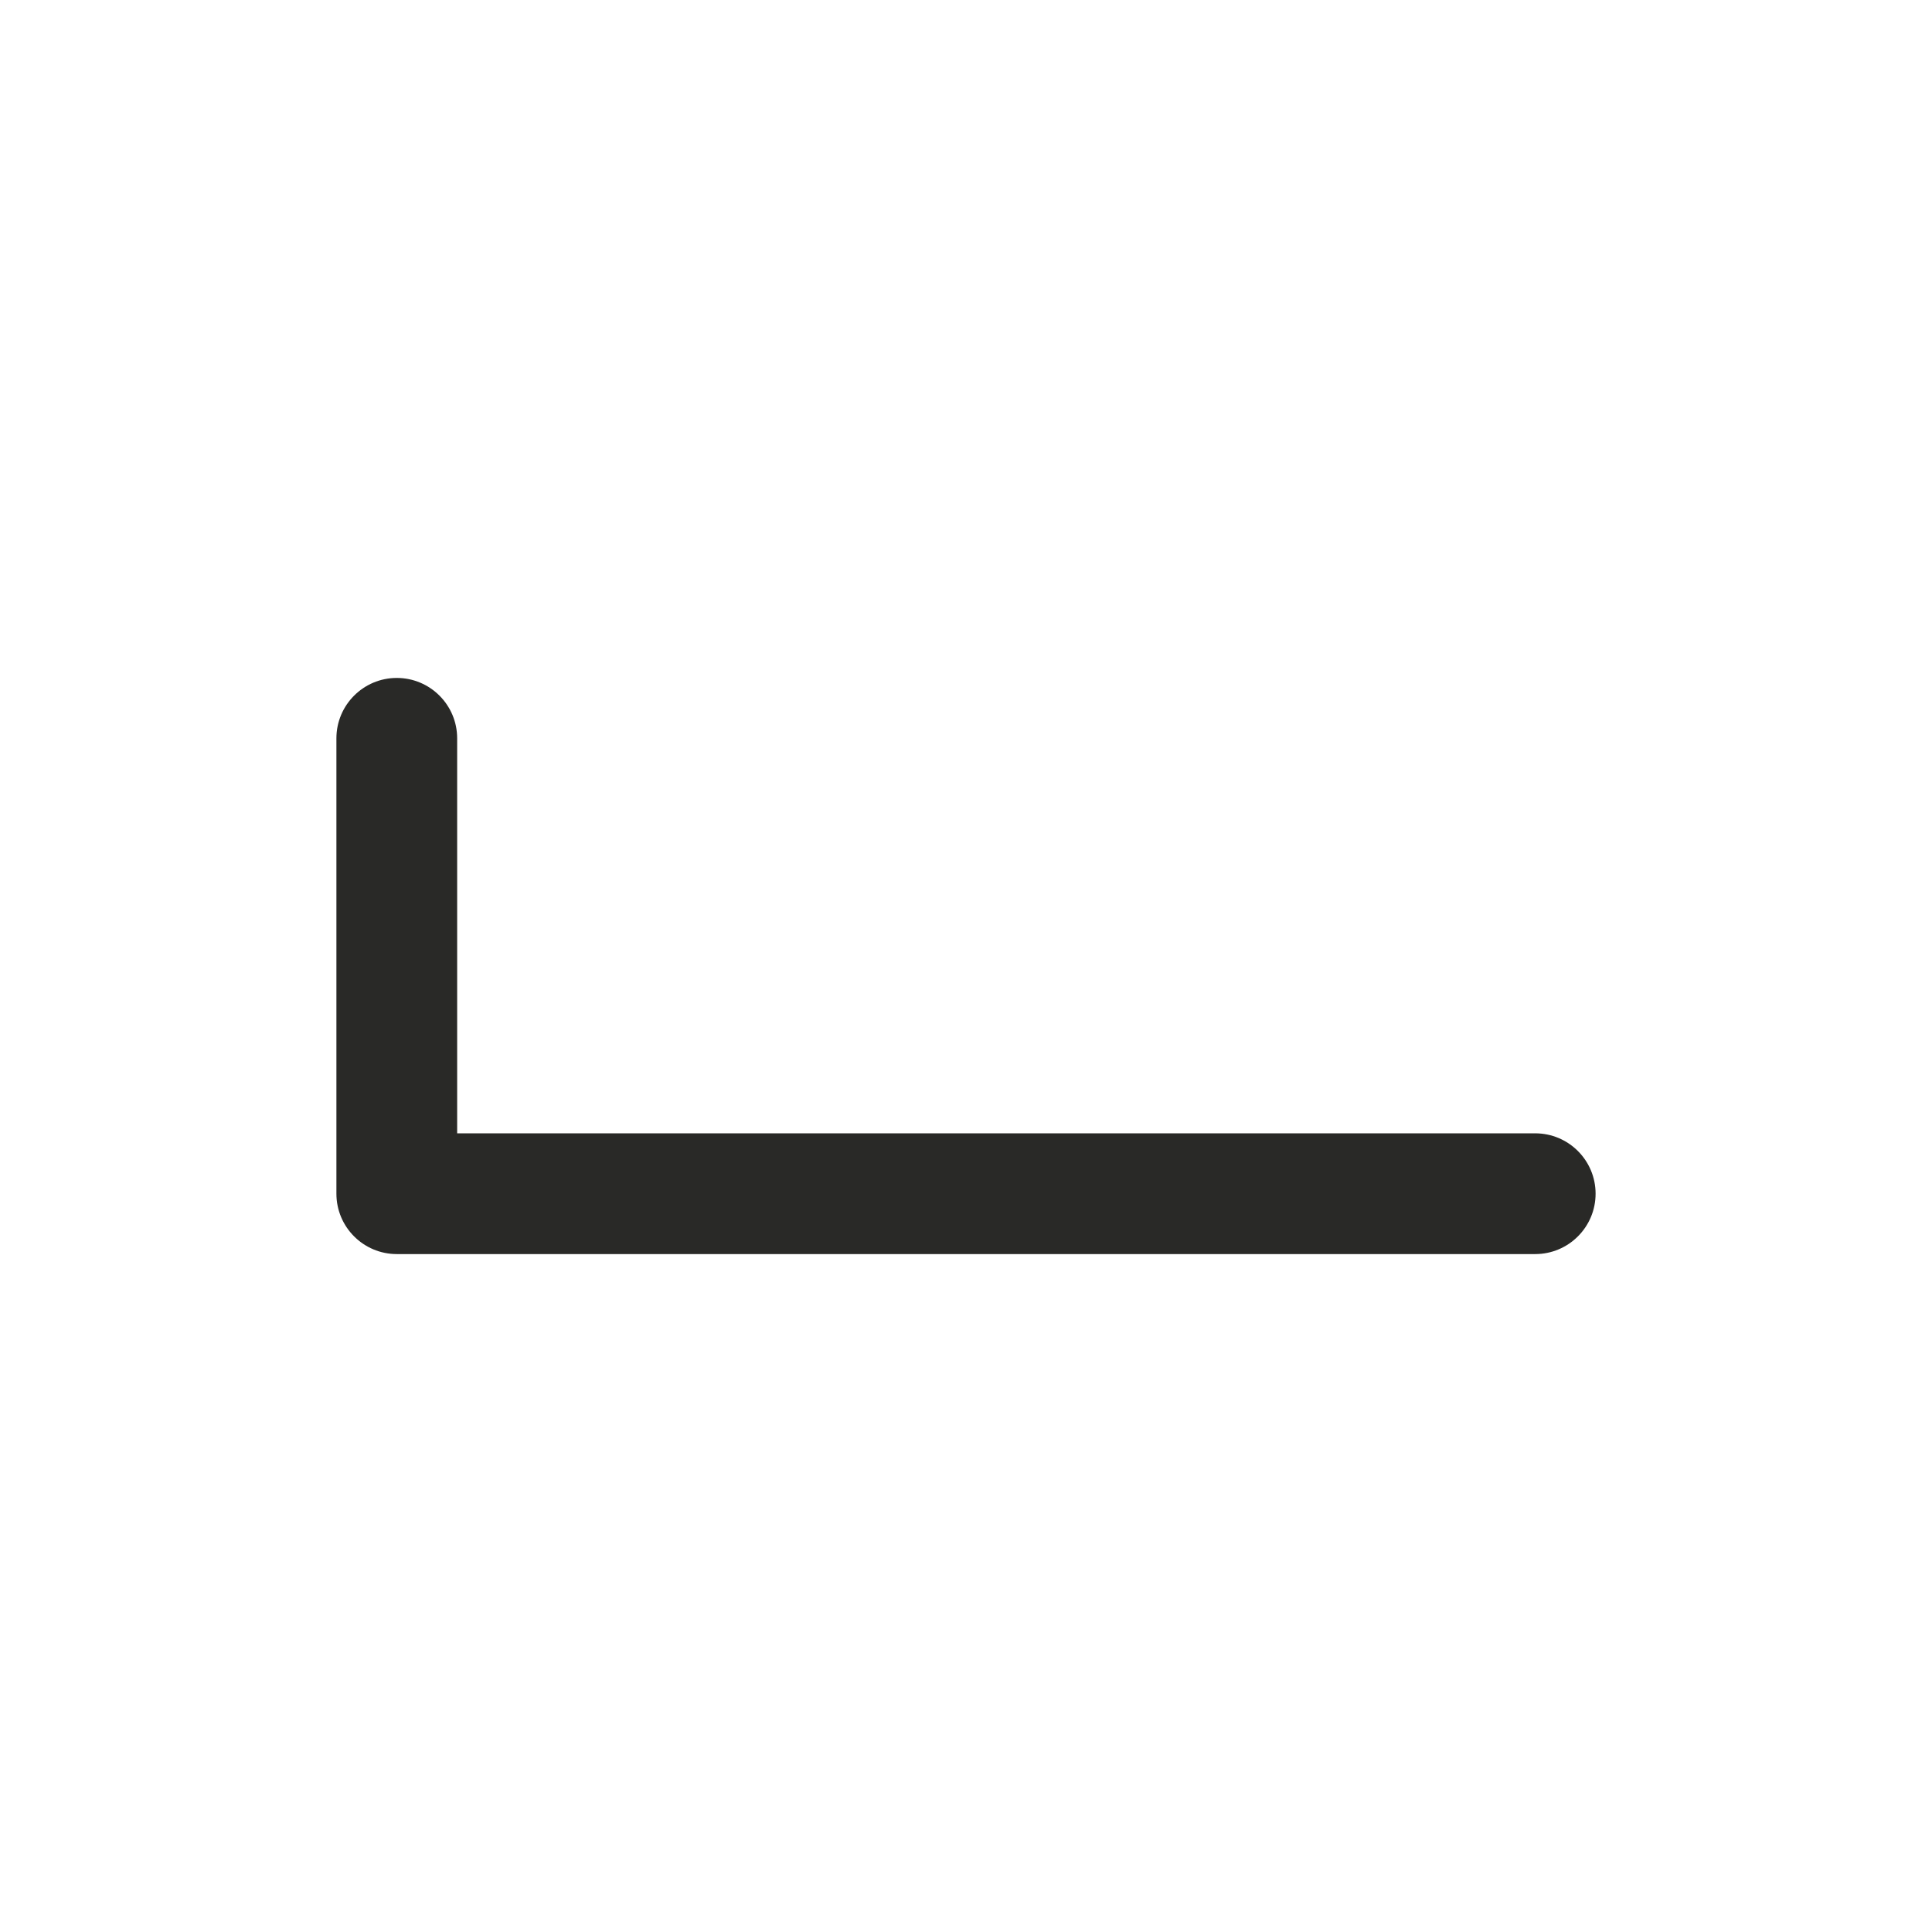
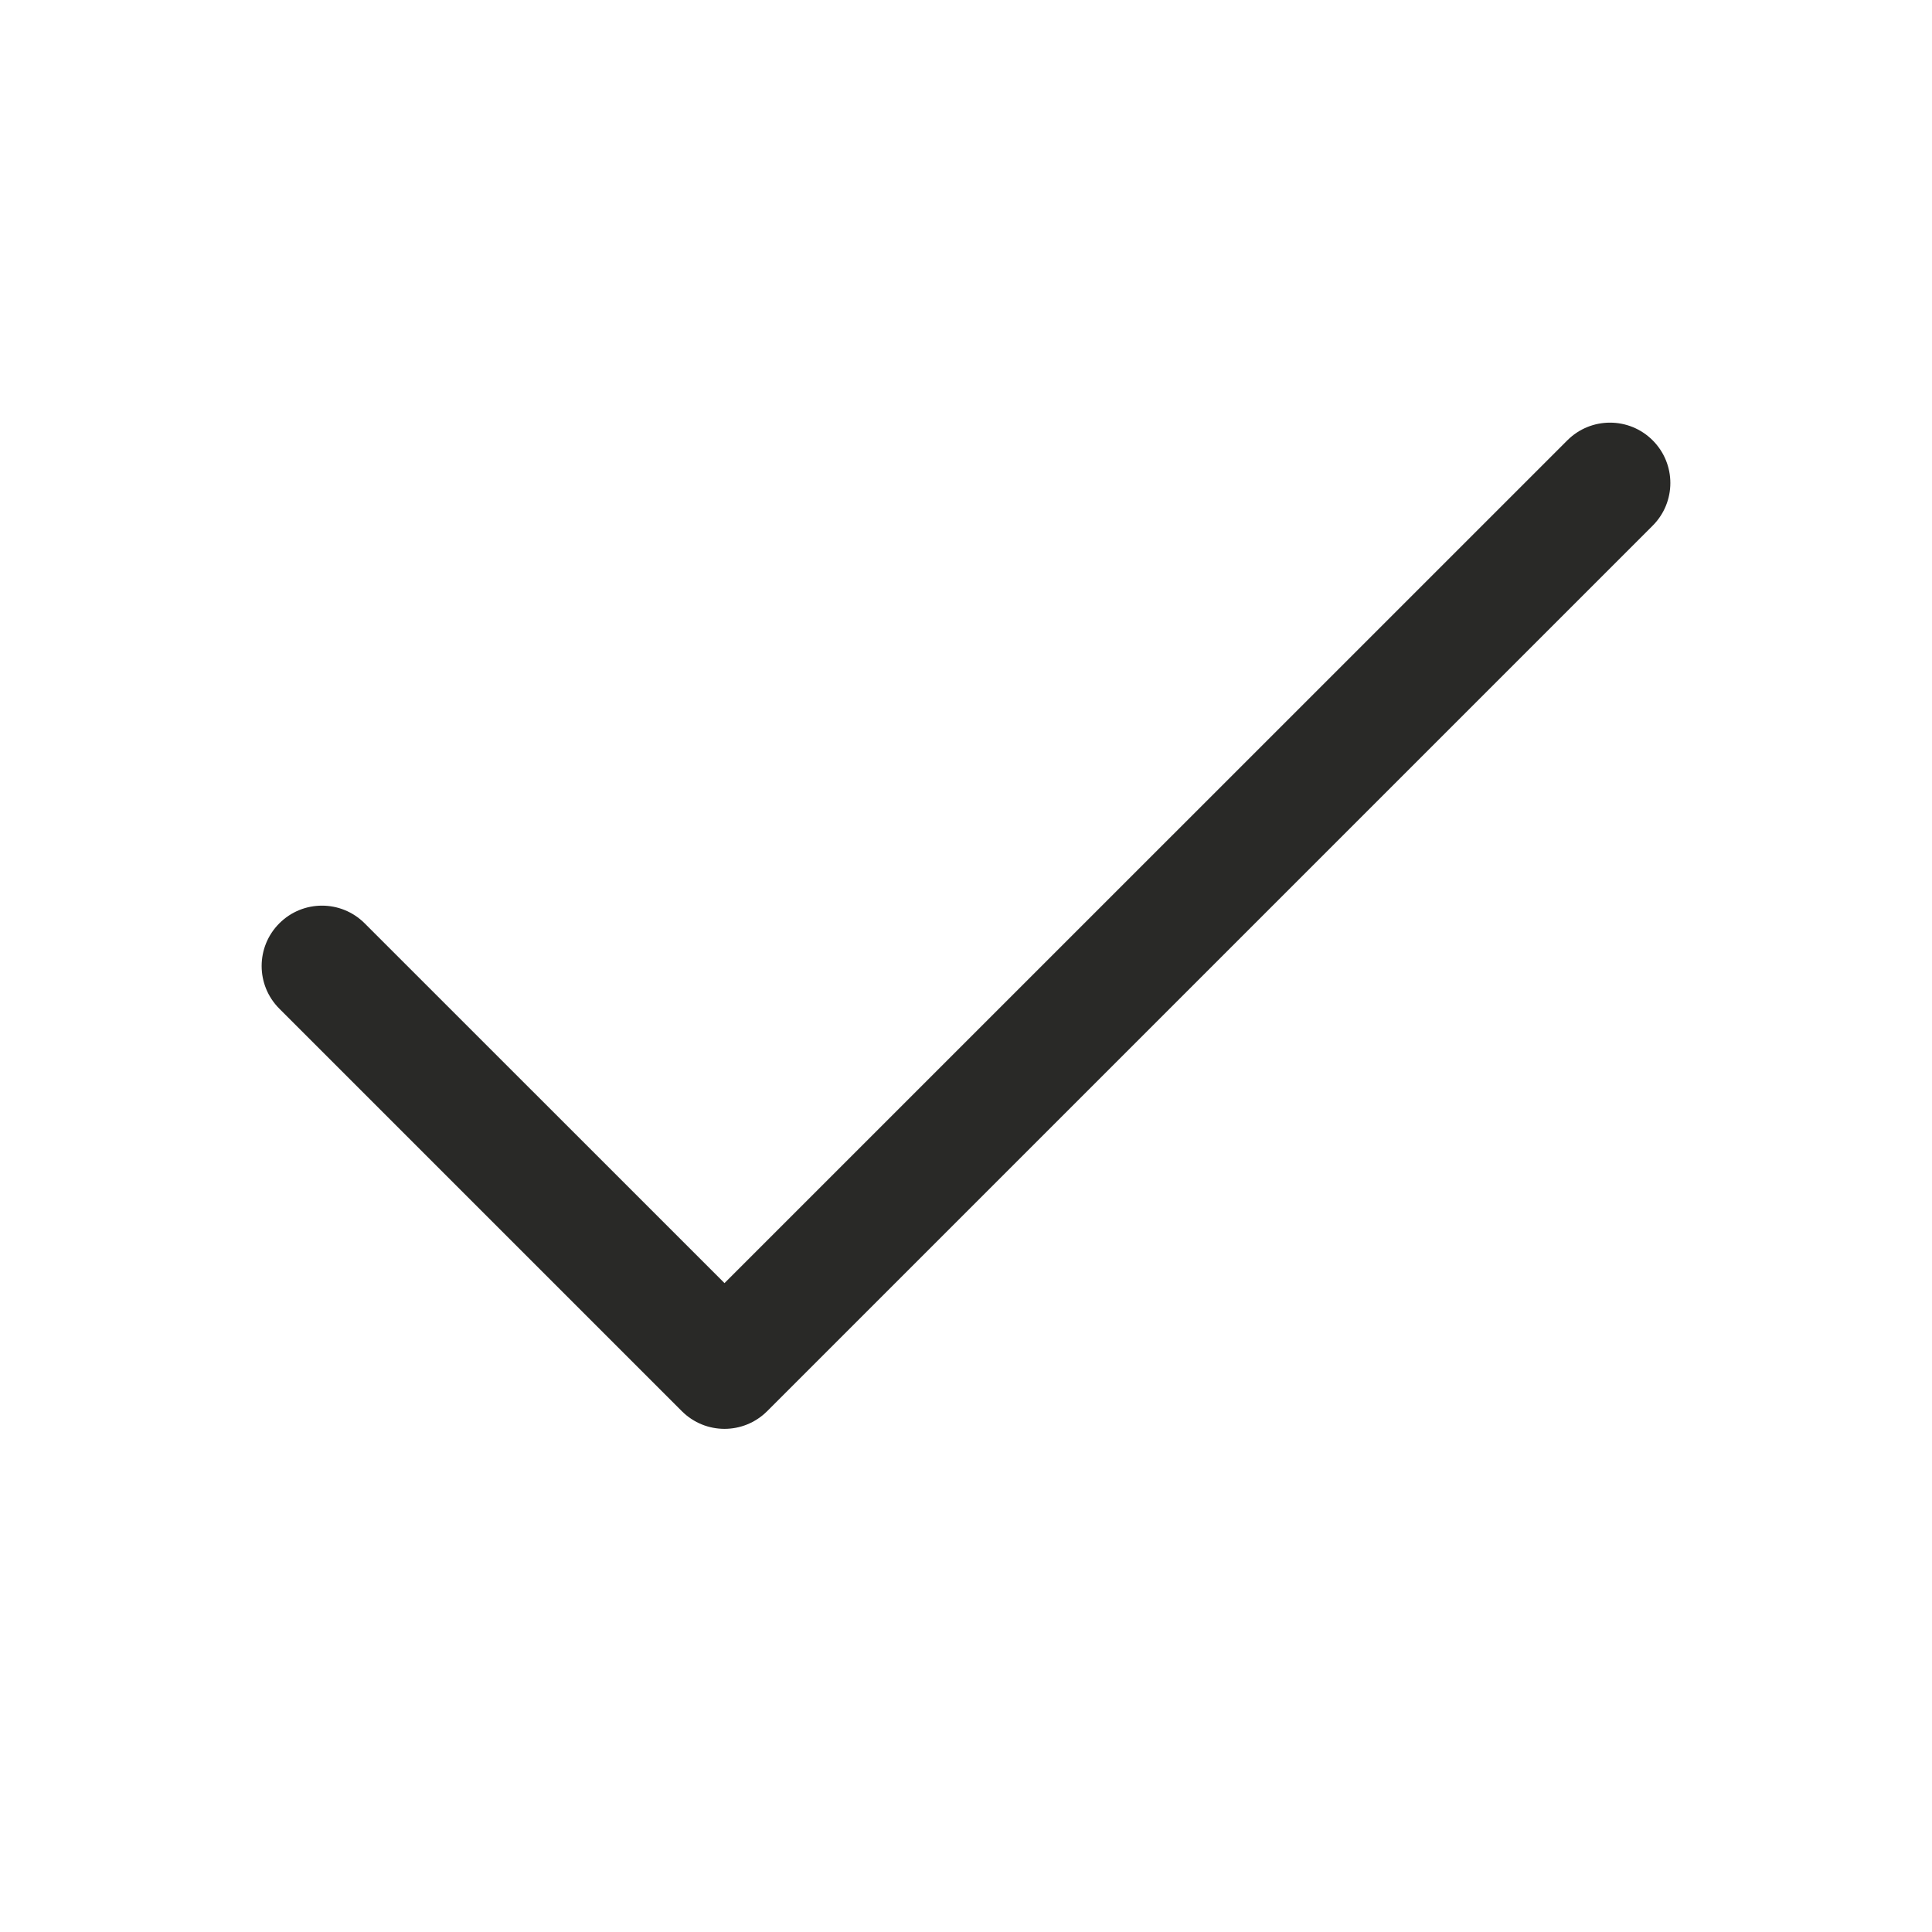
<svg xmlns="http://www.w3.org/2000/svg" preserveAspectRatio="xMidYMid meet" overflow="visible" style="display: block;" viewBox="0 0 24 24" fill="none">
-   <g transform="translate(4.179, 8.4216)">
-     <path id="Vector" fill-rule="evenodd" clip-rule="evenodd" d="M0.75 0C1.164 0 1.5 0.336 1.5 0.75V5.657H14.892C15.306 5.657 15.642 5.993 15.642 6.407C15.642 6.821 15.306 7.157 14.892 7.157H0.75C0.336 7.157 0 6.821 0 6.407V0.75C0 0.336 0.336 0 0.75 0Z" fill="#292927" />
-   </g>
+   <path fill-rule="evenodd" clip-rule="evenodd" d="M20.53 5.47C20.823 5.763 20.823 6.237 20.53 6.53L9.53 17.53C9.237 17.823 8.763 17.823 8.47 17.53L3.47 12.53C3.177 12.237 3.177 11.763 3.47 11.47C3.763 11.177 4.237 11.177 4.53 11.47L9 15.939L19.47 5.47C19.763 5.177 20.237 5.177 20.53 5.47Z" fill="#292927" />
</svg>
